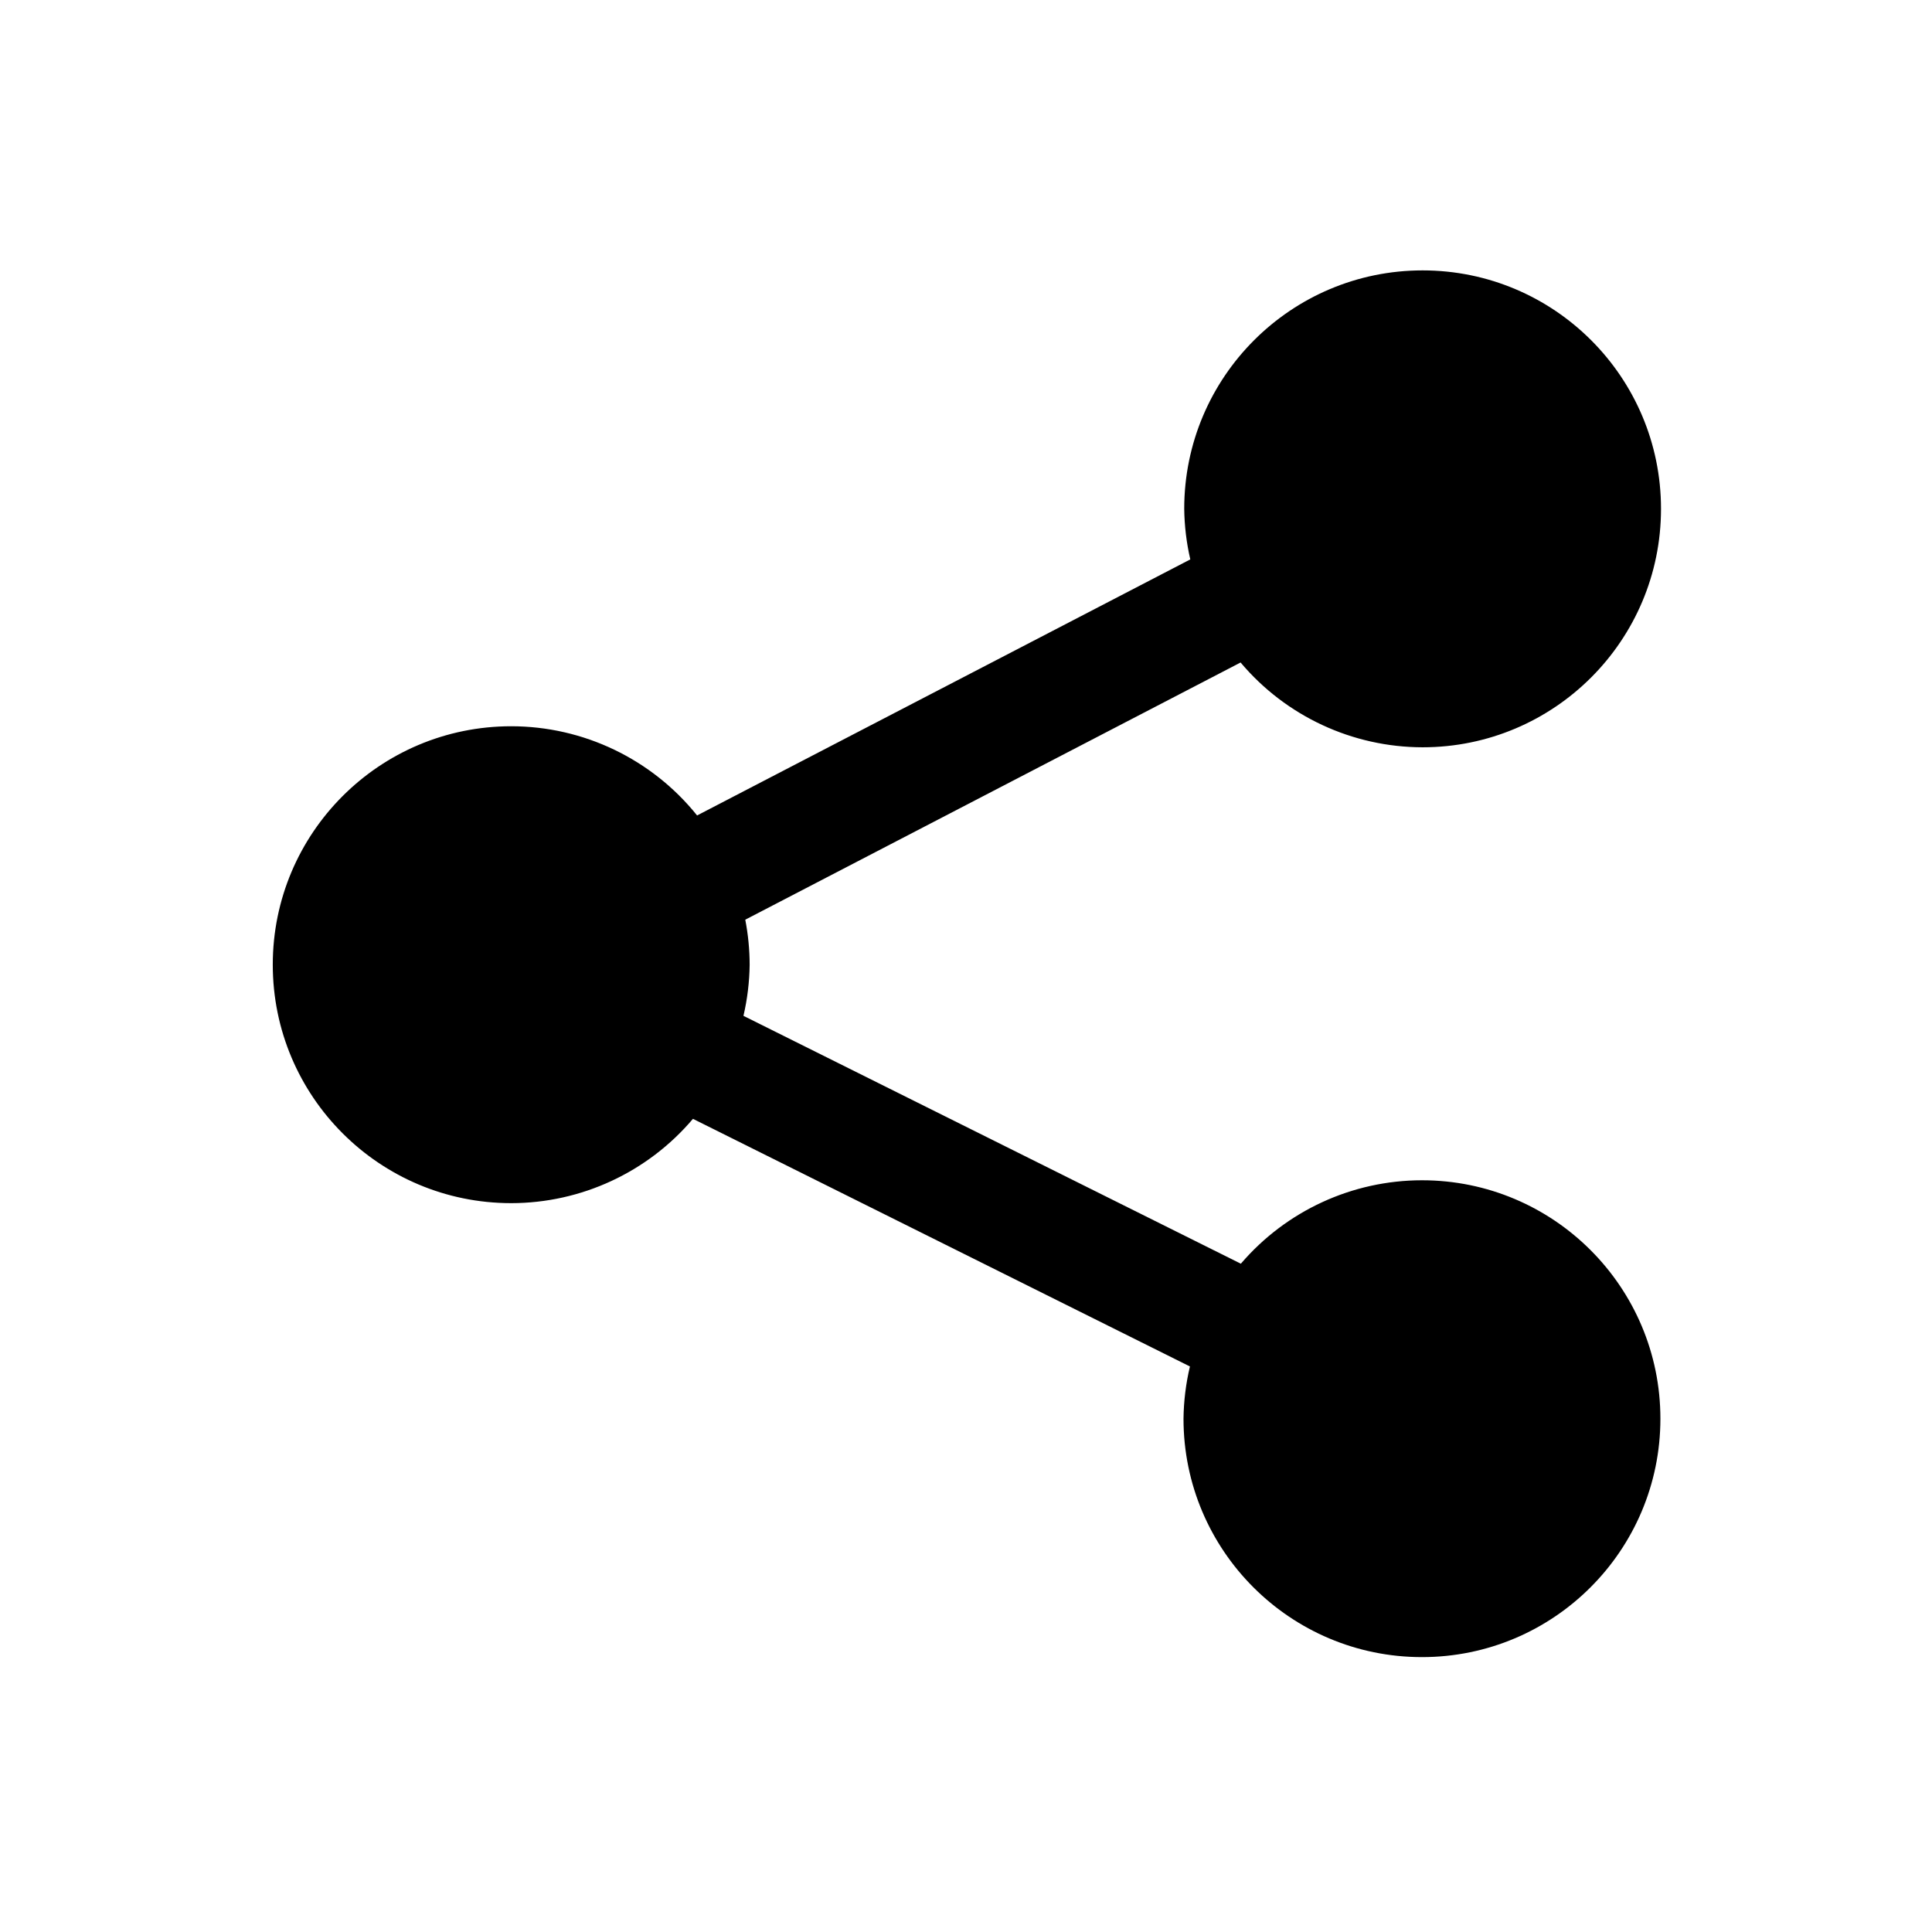
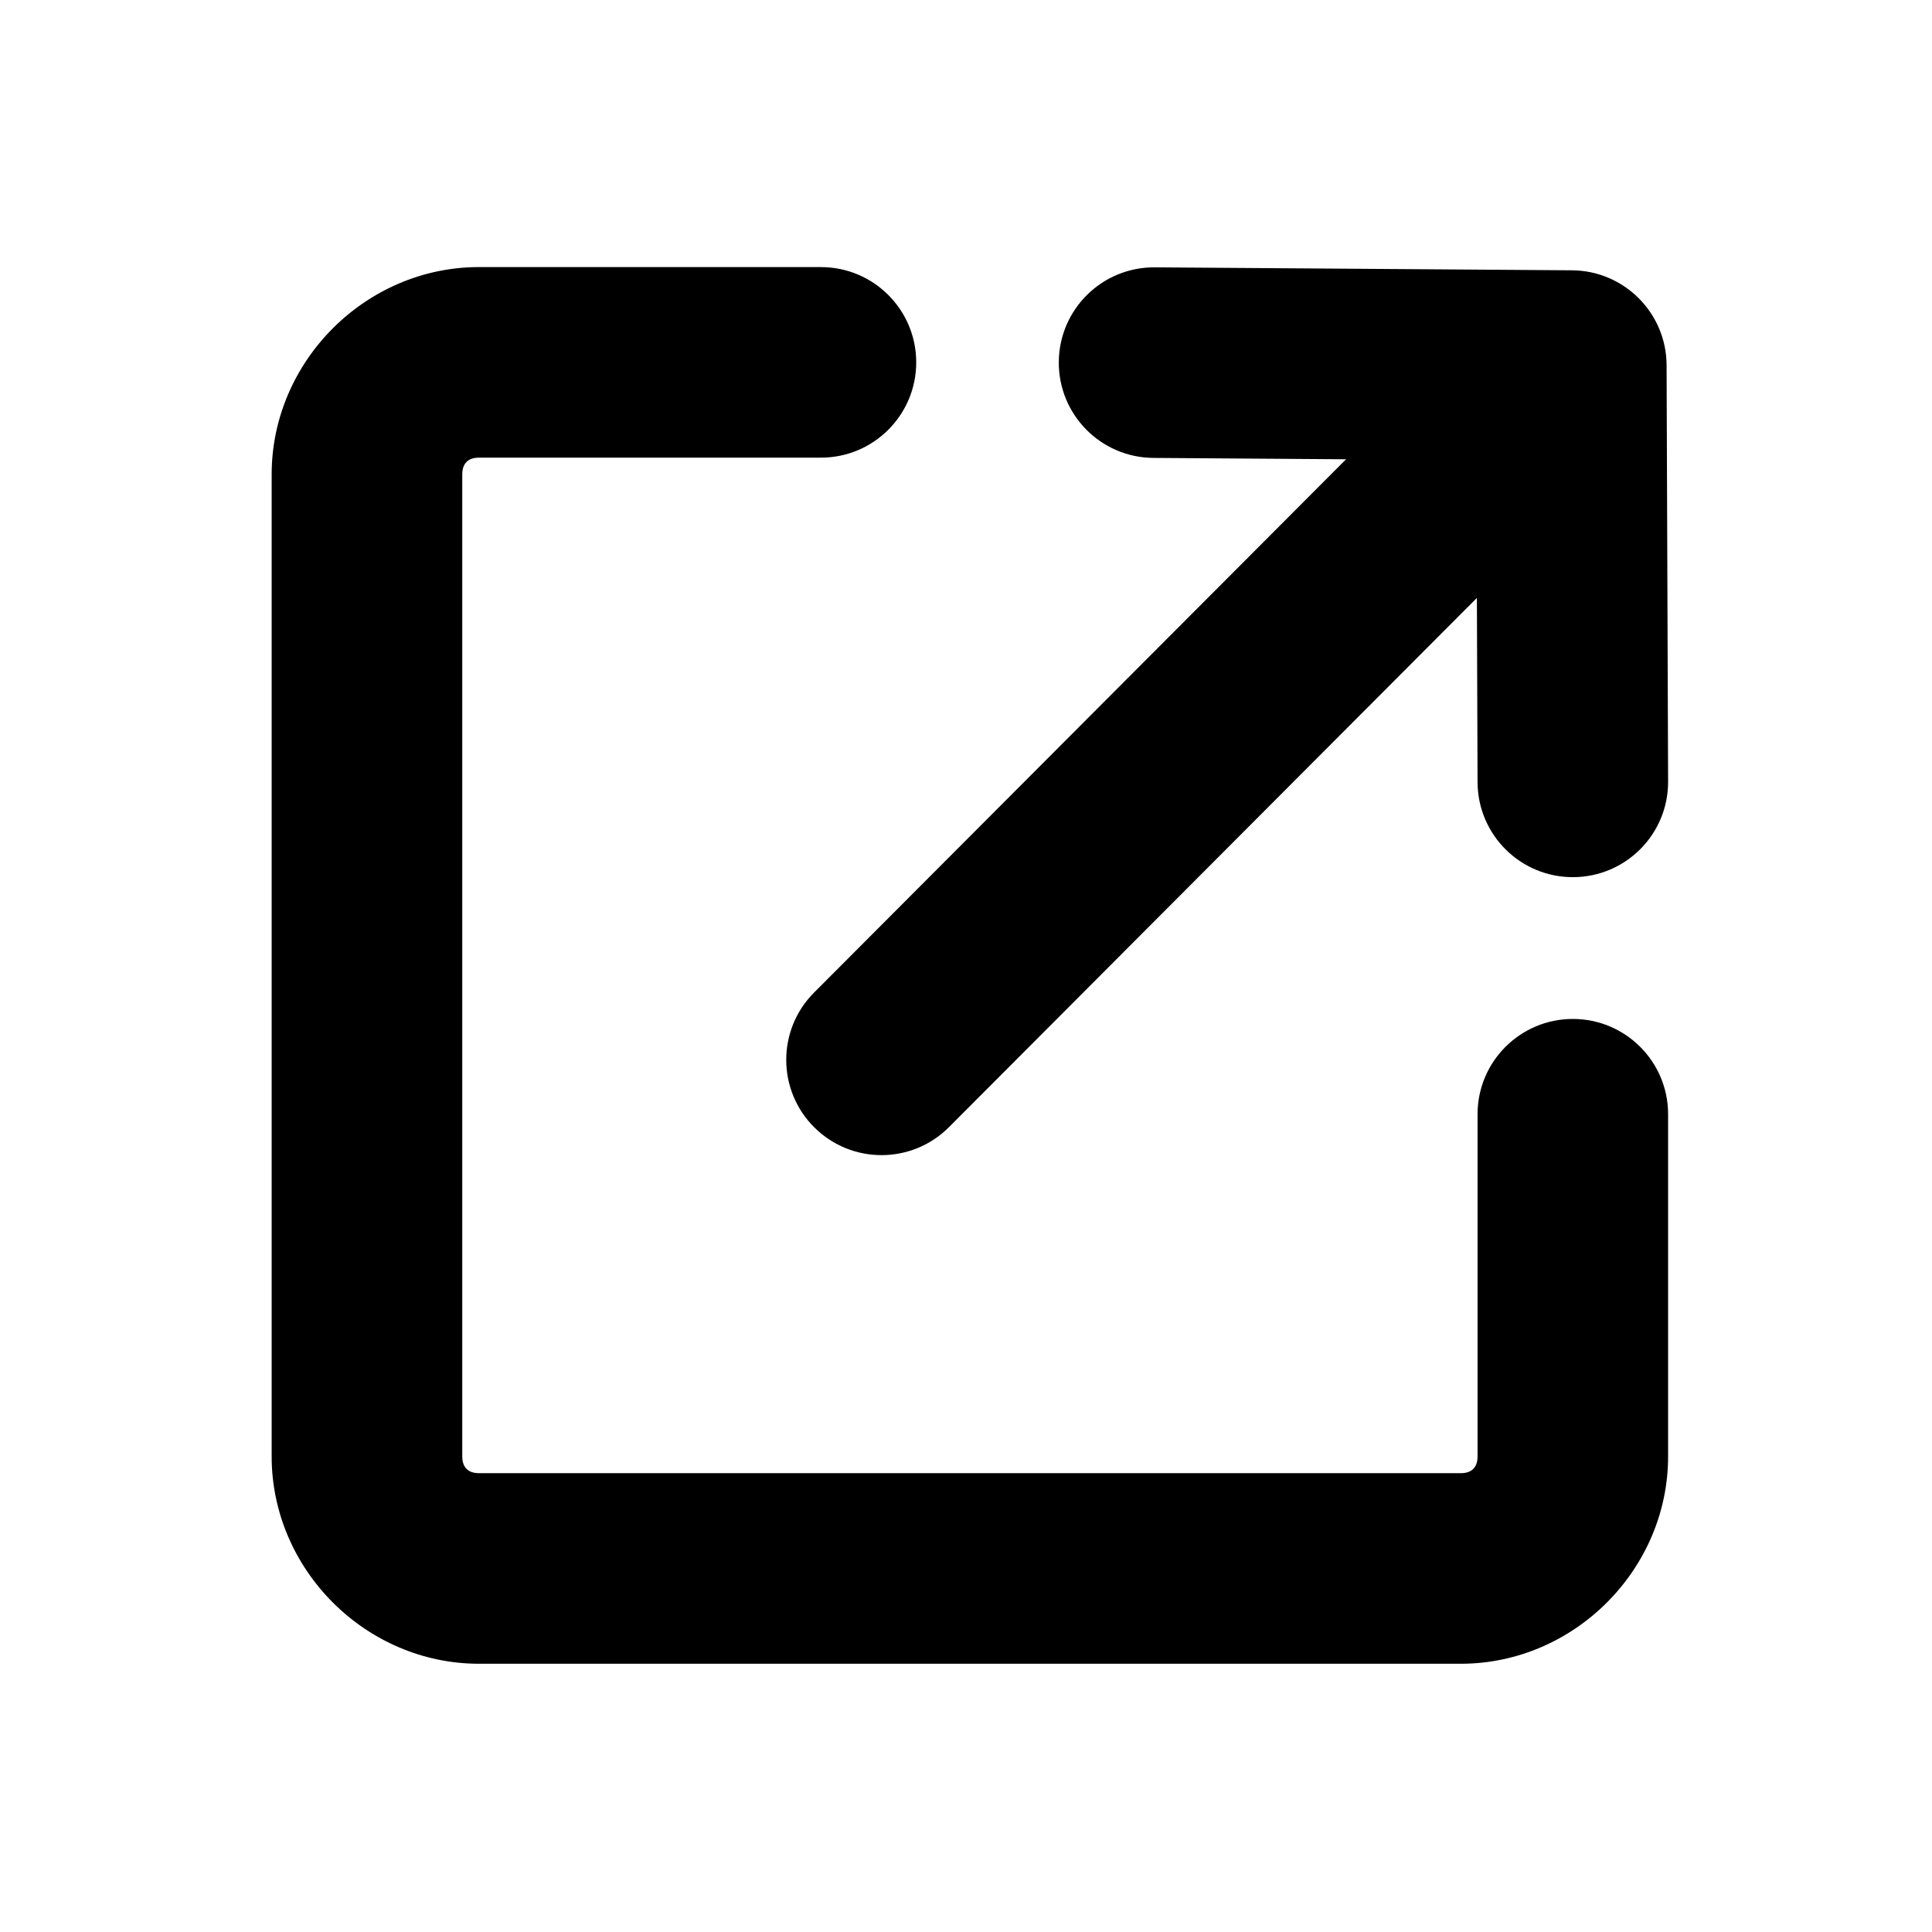
<svg xmlns="http://www.w3.org/2000/svg" width="64" height="64" version="1.1" viewBox="0 0 64 64">
-   <path d="m47.127 8.957a7.899 7.899 0 0 0-7.898 7.9 7.899 7.899 0 0 0 0.201 1.674l-16.338 8.482a7.899 7.899 0 0 0-6.158-2.955 7.899 7.899 0 0 0-7.898 7.9 7.899 7.899 0 0 0 7.898 7.898 7.899 7.899 0 0 0 6.021-2.793l16.463 8.203a7.899 7.899 0 0 0-0.213 1.73 7.899 7.899 0 0 0 7.898 7.898 7.899 7.899 0 0 0 7.9-7.898 7.899 7.899 0 0 0-7.9-7.898 7.899 7.899 0 0 0-5.998 2.764l-16.477-8.211a7.899 7.899 0 0 0 0.205-1.693 7.899 7.899 0 0 0-0.145-1.492l16.408-8.52a7.899 7.899 0 0 0 6.029 2.809 7.899 7.899 0 0 0 7.898-7.898 7.899 7.899 0 0 0-7.898-7.9z" />
+   <path d="m15.867 8.847c-3.75 0-6.868 3.118-6.868 6.868v32.531c0 3.75 3.118 6.868 6.868 6.868h32.523c3.75 0 6.868-3.118 6.868-6.868v-11.336a3.156 3.156 0 0 0-3.156-3.156 3.156 3.156 0 0 0-3.156 3.156v11.336c0 0.362-0.193 0.555-0.555 0.555h-32.523c-0.362 0-0.555-0.193-0.555-0.555v-32.531c0-0.362 0.193-0.555 0.555-0.555h11.327a3.156 3.156 0 0 0 3.156-3.156 3.156 3.156 0 0 0-3.156-3.156zm22.386 0.009a3.156 3.156 0 0 0-3.179 3.134 3.156 3.156 0 0 0 3.134 3.179l6.382 0.045-17.623 17.666a3.156 3.156 0 0 0 0.005 4.463 3.156 3.156 0 0 0 4.464-0.005l17.488-17.531 0.022 6.105a3.156 3.156 0 0 0 3.167 3.145 3.156 3.156 0 0 0 3.145-3.168l-0.05-13.79a3.156 3.156 0 0 0-3.134-3.145z" />
</svg>
